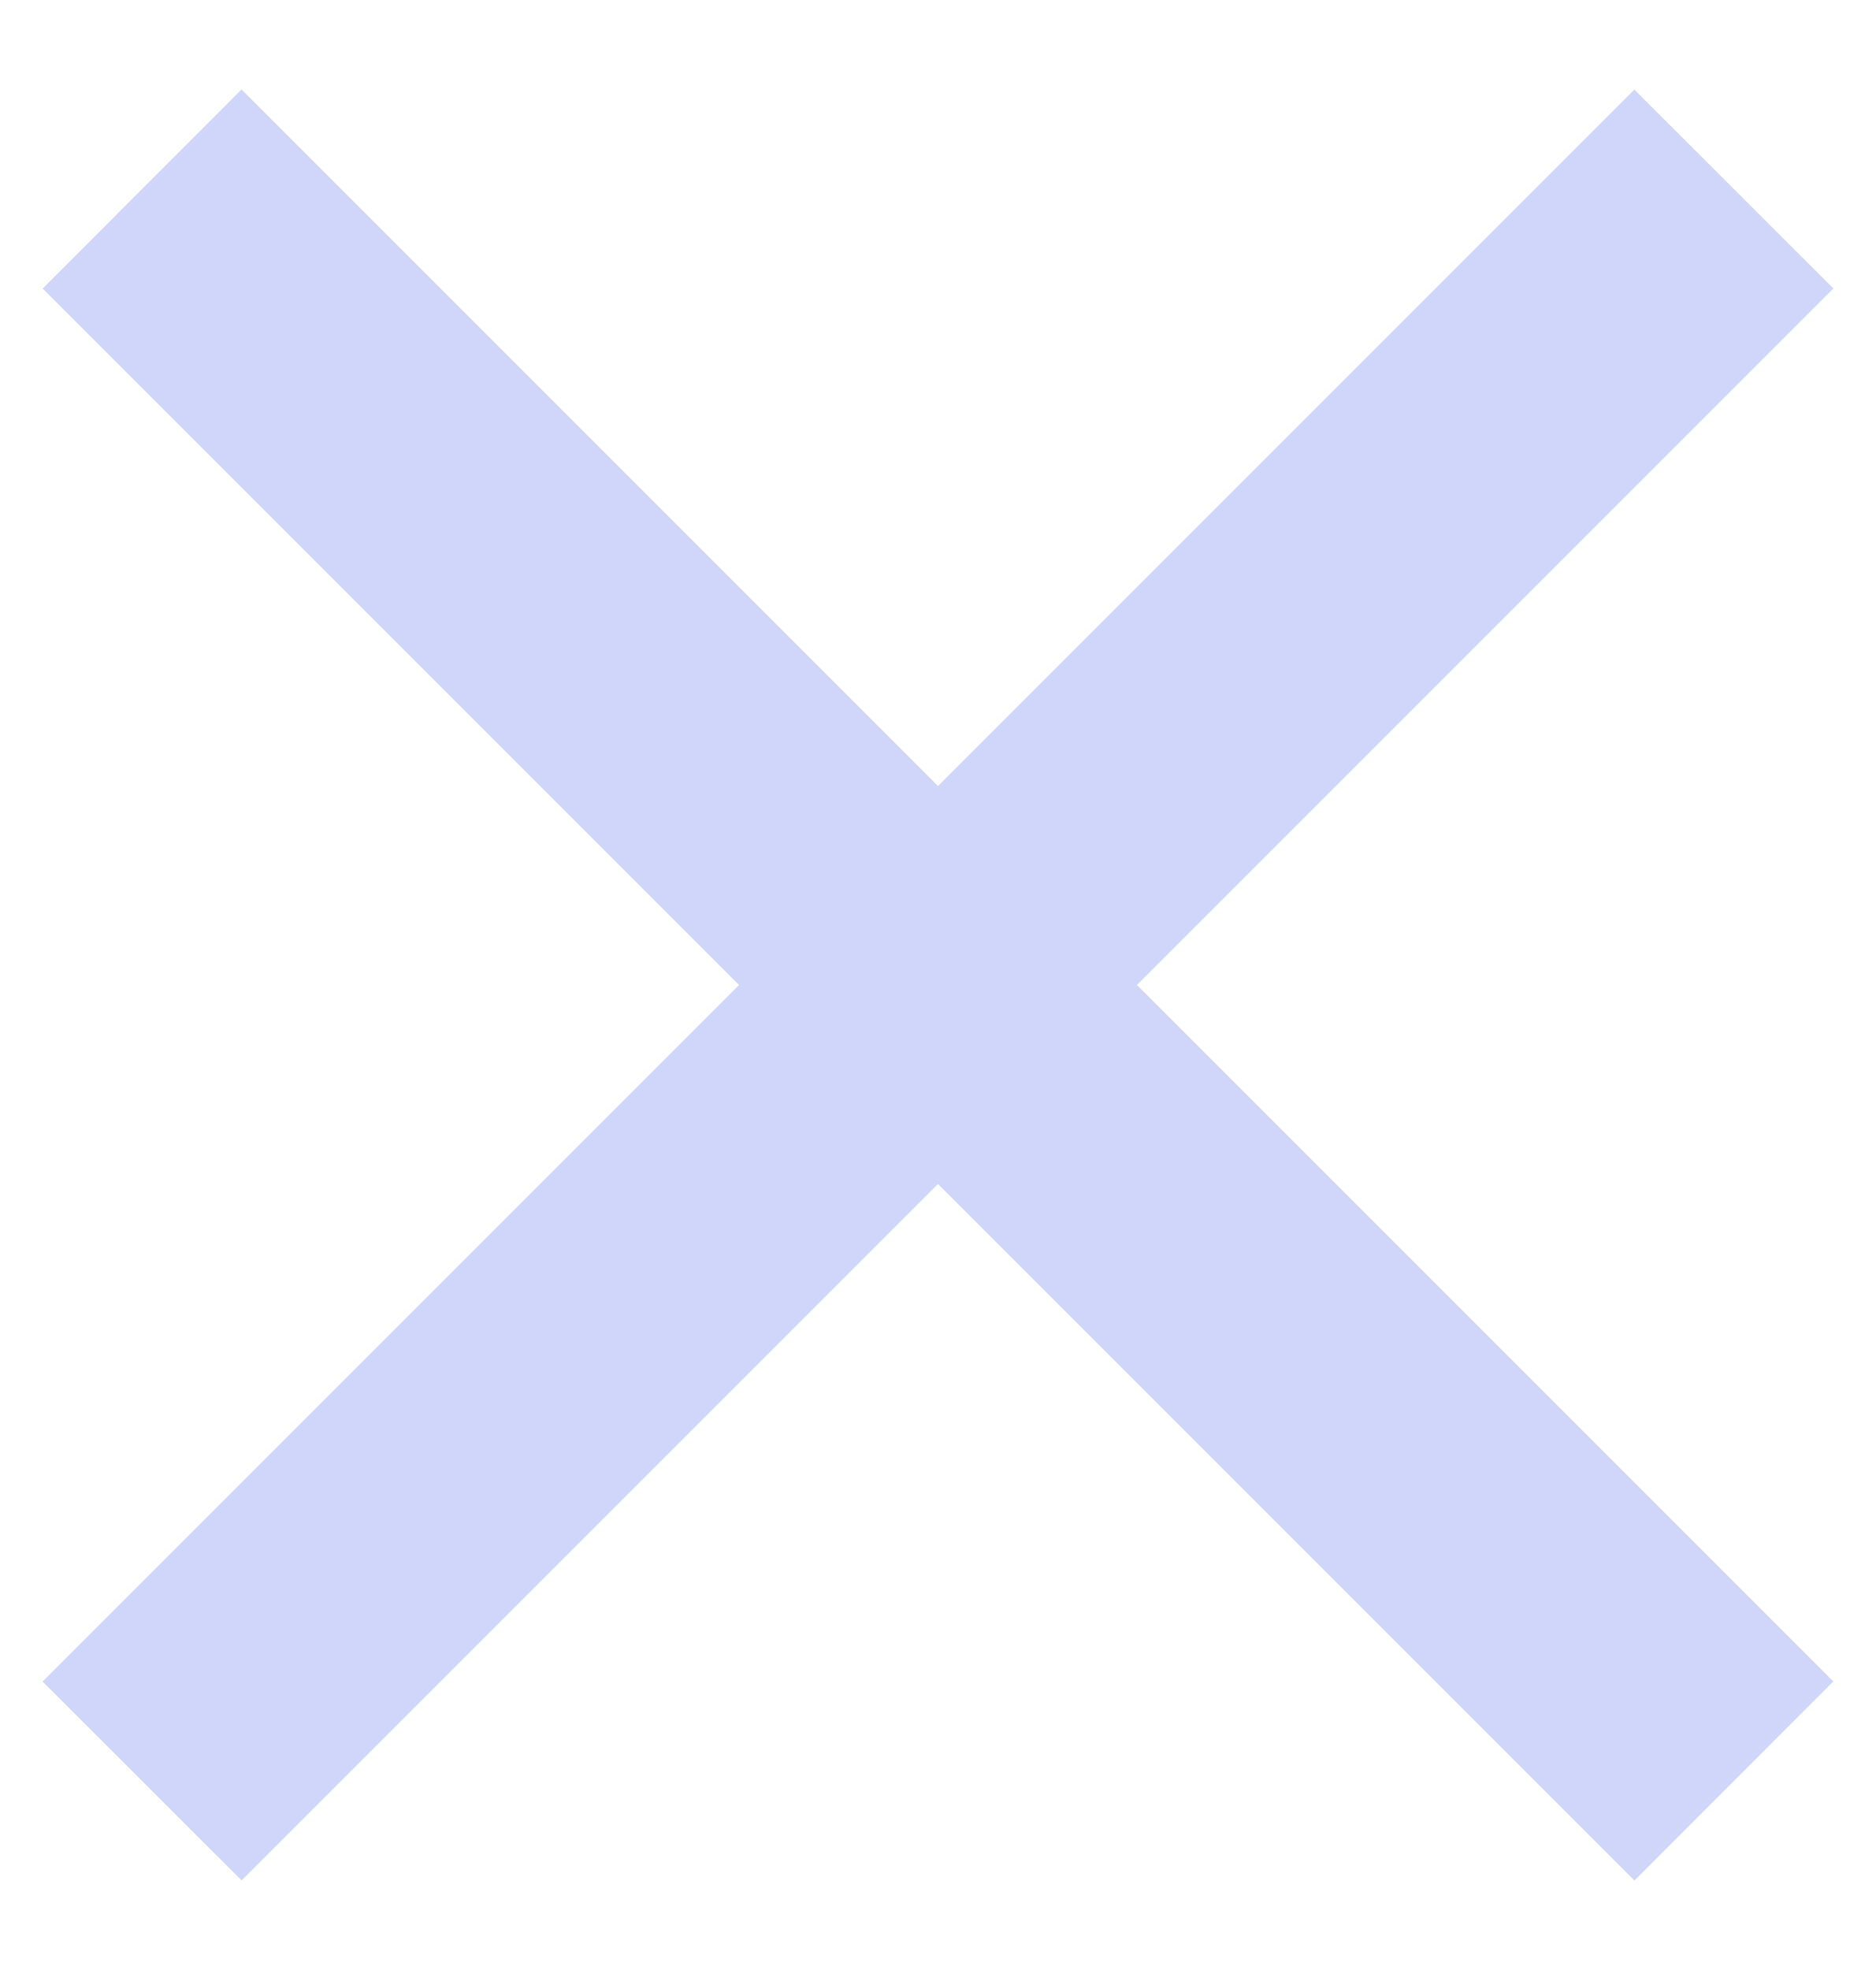
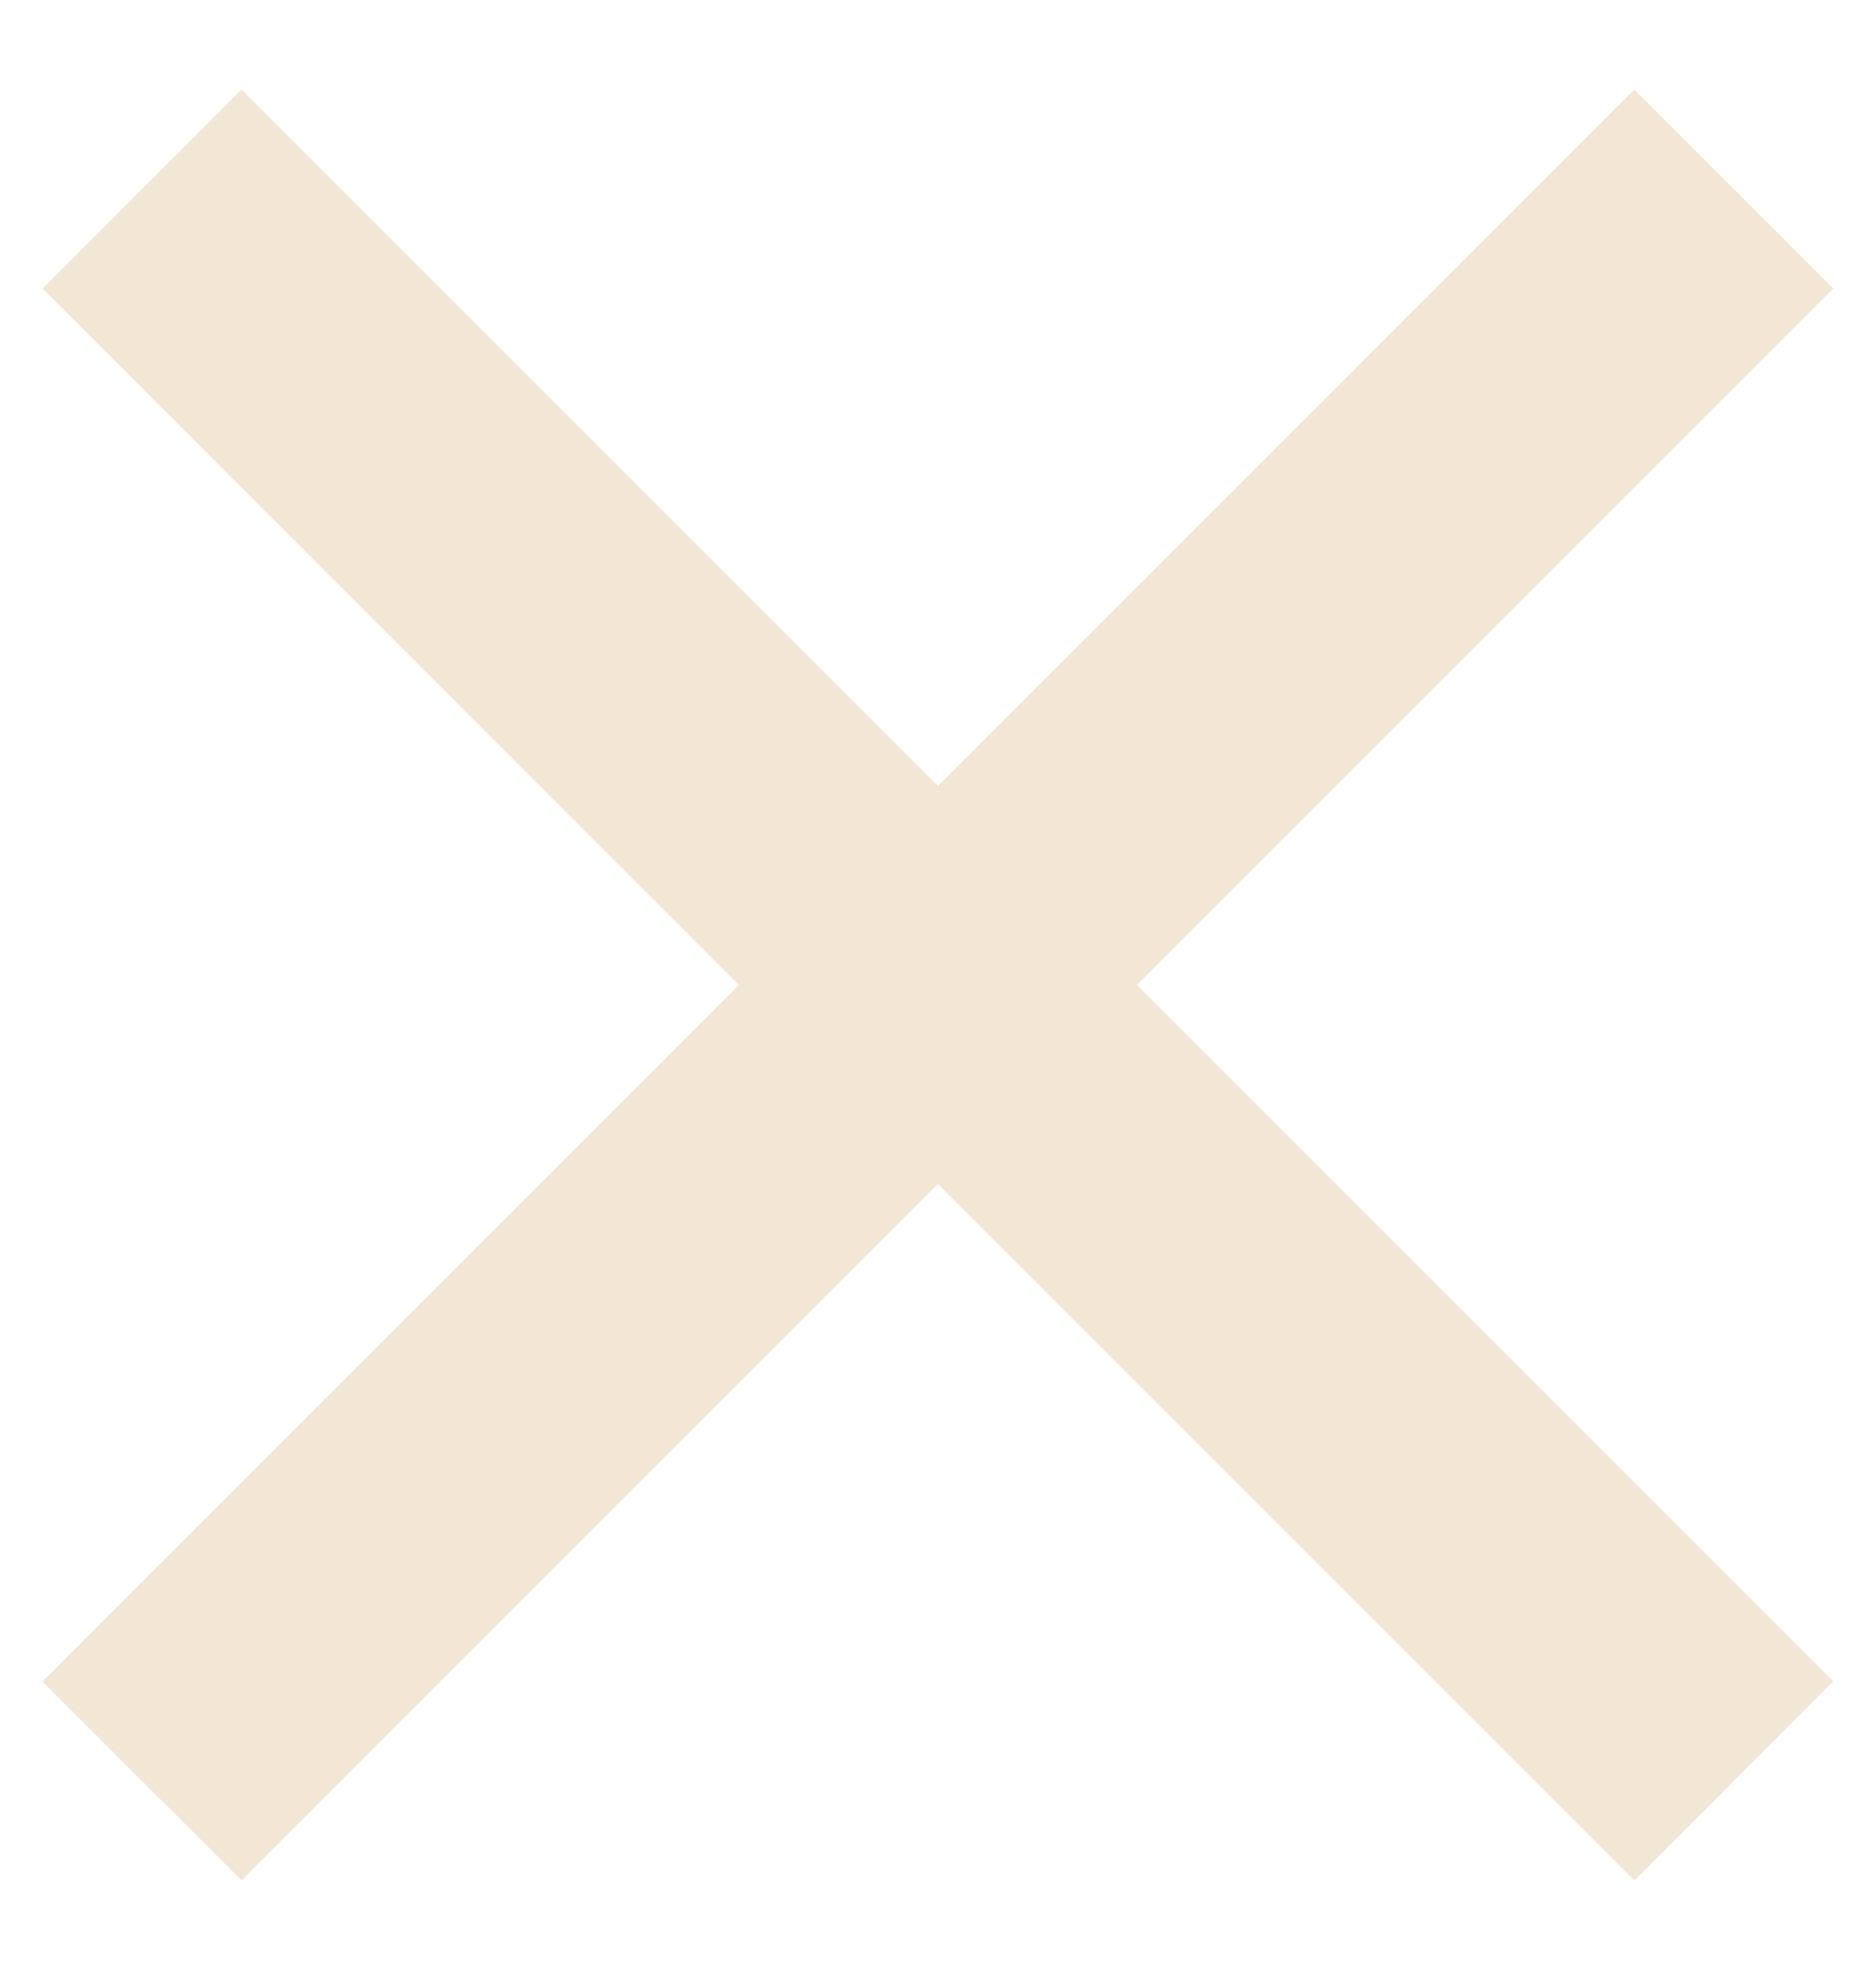
<svg xmlns="http://www.w3.org/2000/svg" width="20" height="21">
-   <g fill="#D0D6F9" fill-rule="evenodd">
+   <g fill="#F2E6D4" fill-rule="evenodd">
    <path d="M2.575.954l16.97 16.97-2.12 2.122L.455 3.076z" />
    <path d="M.454 17.925L17.424.955l2.122 2.12-16.97 16.97z" />
  </g>
</svg>
